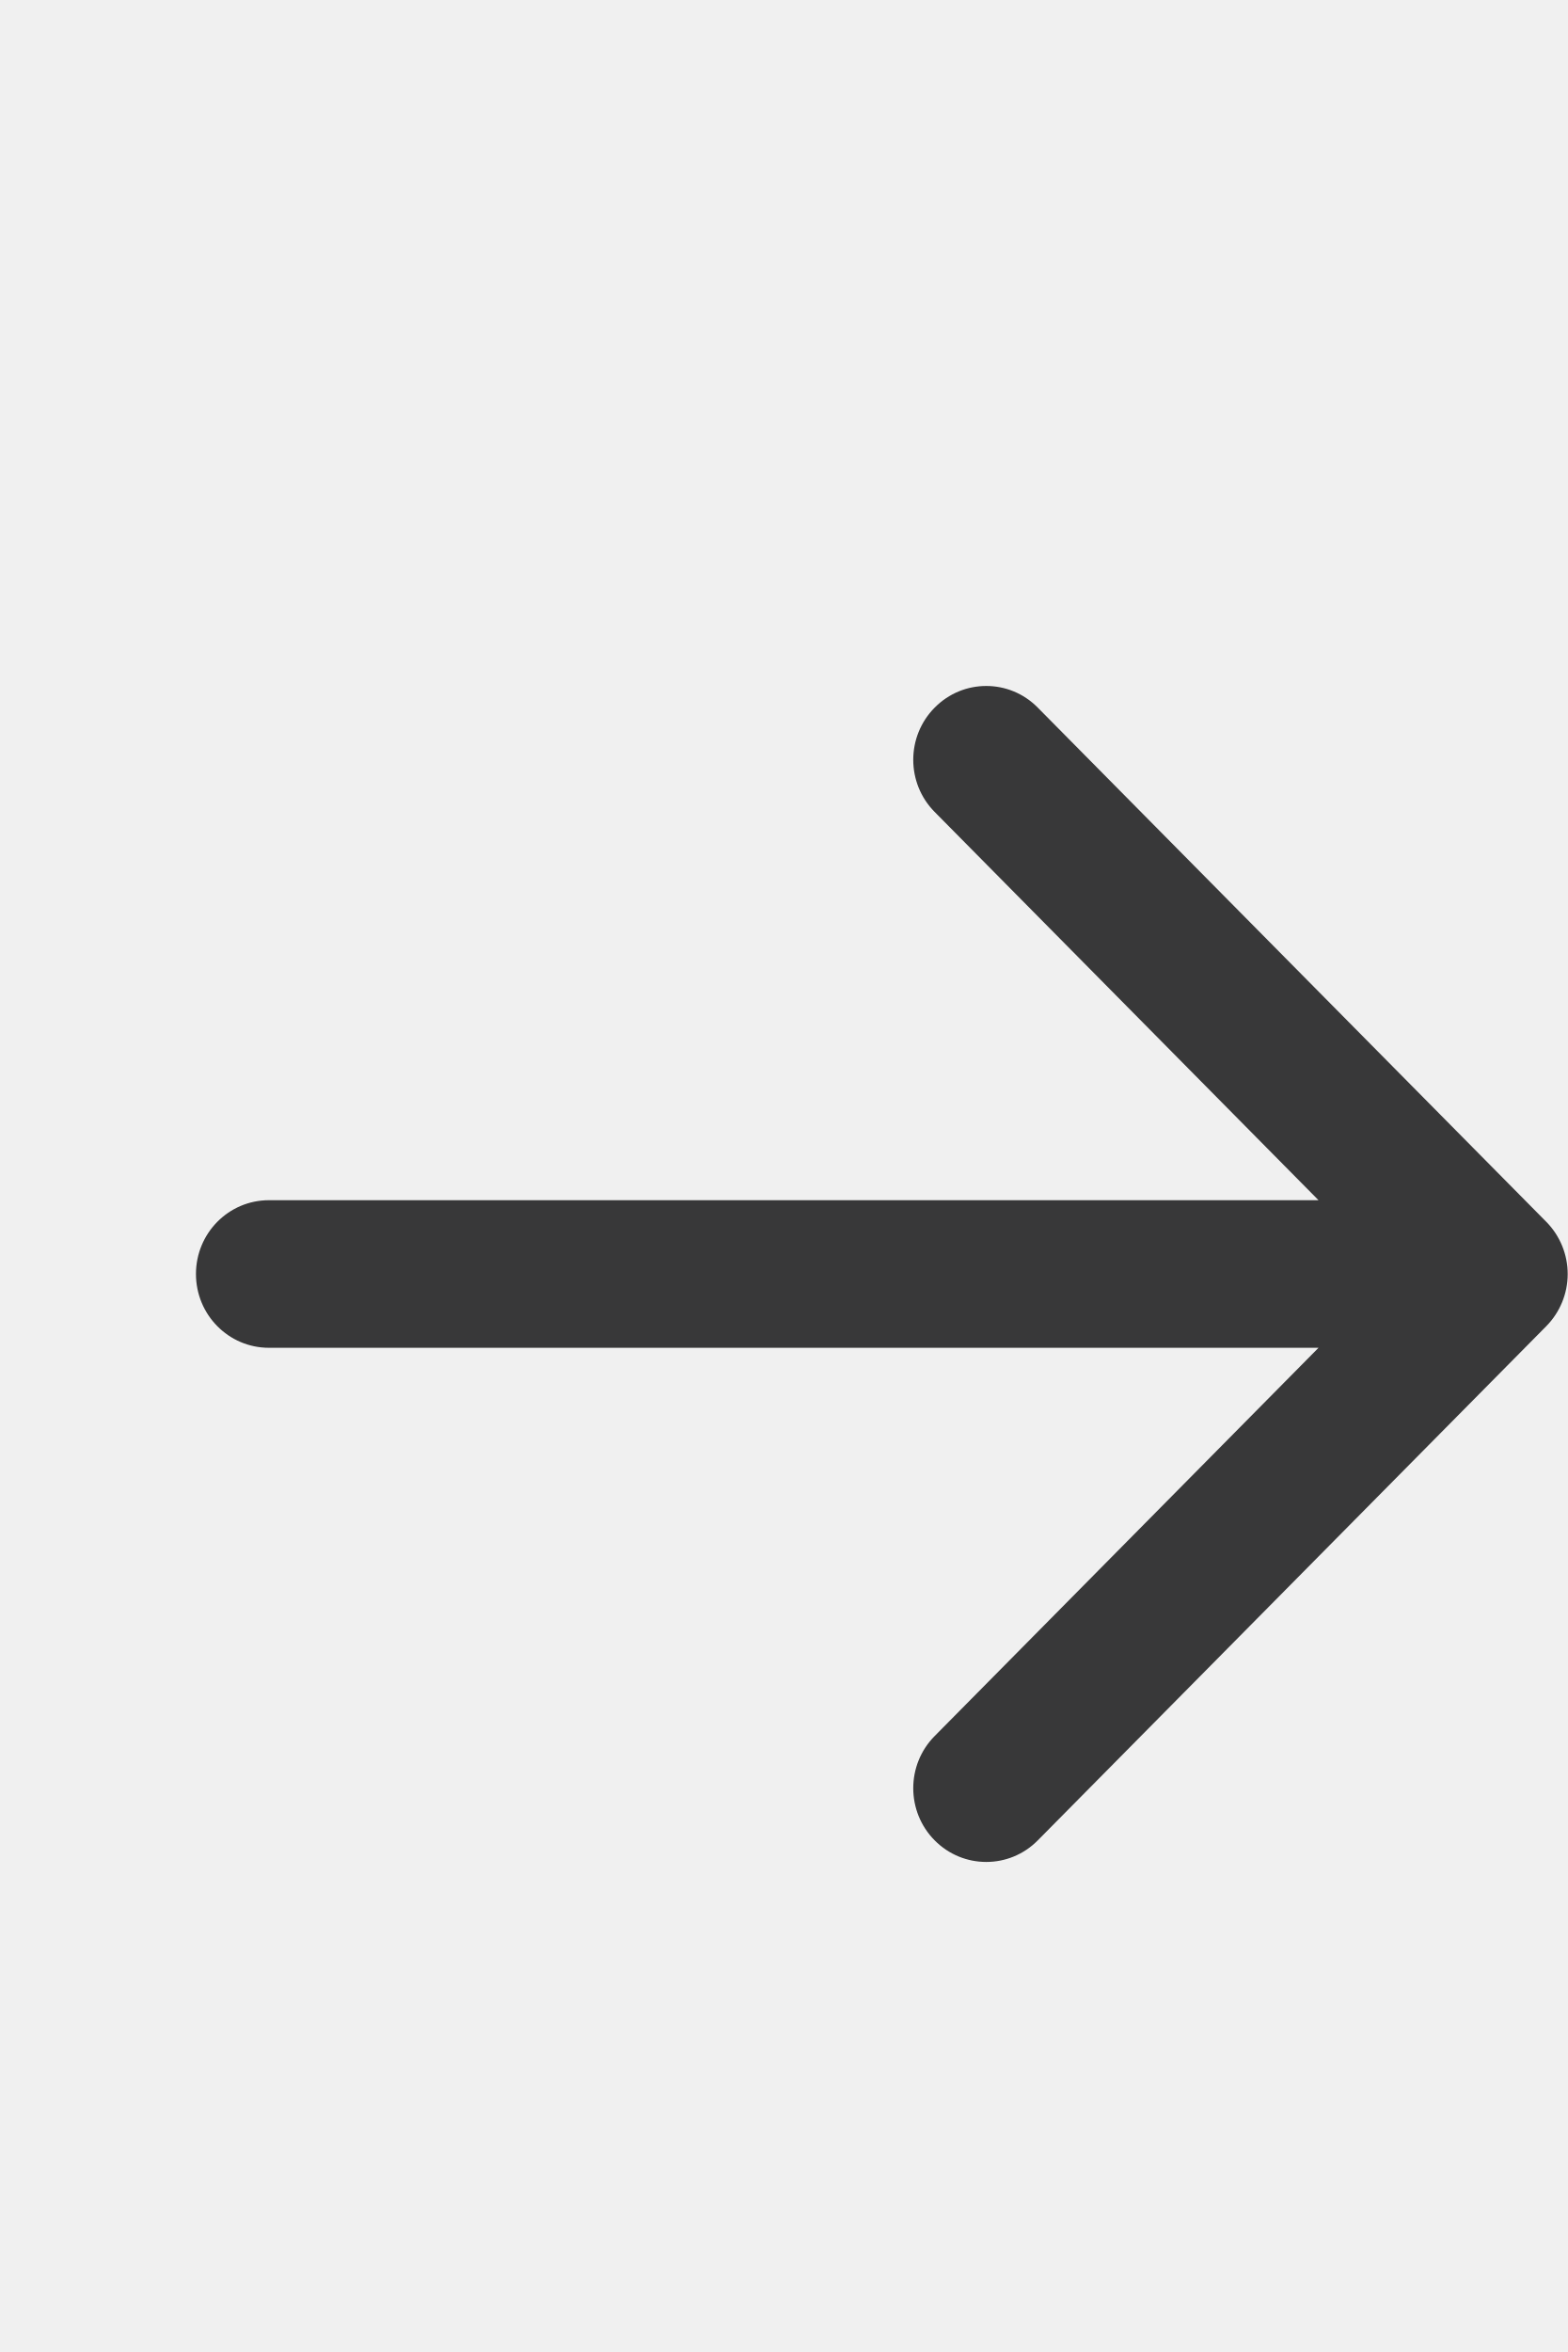
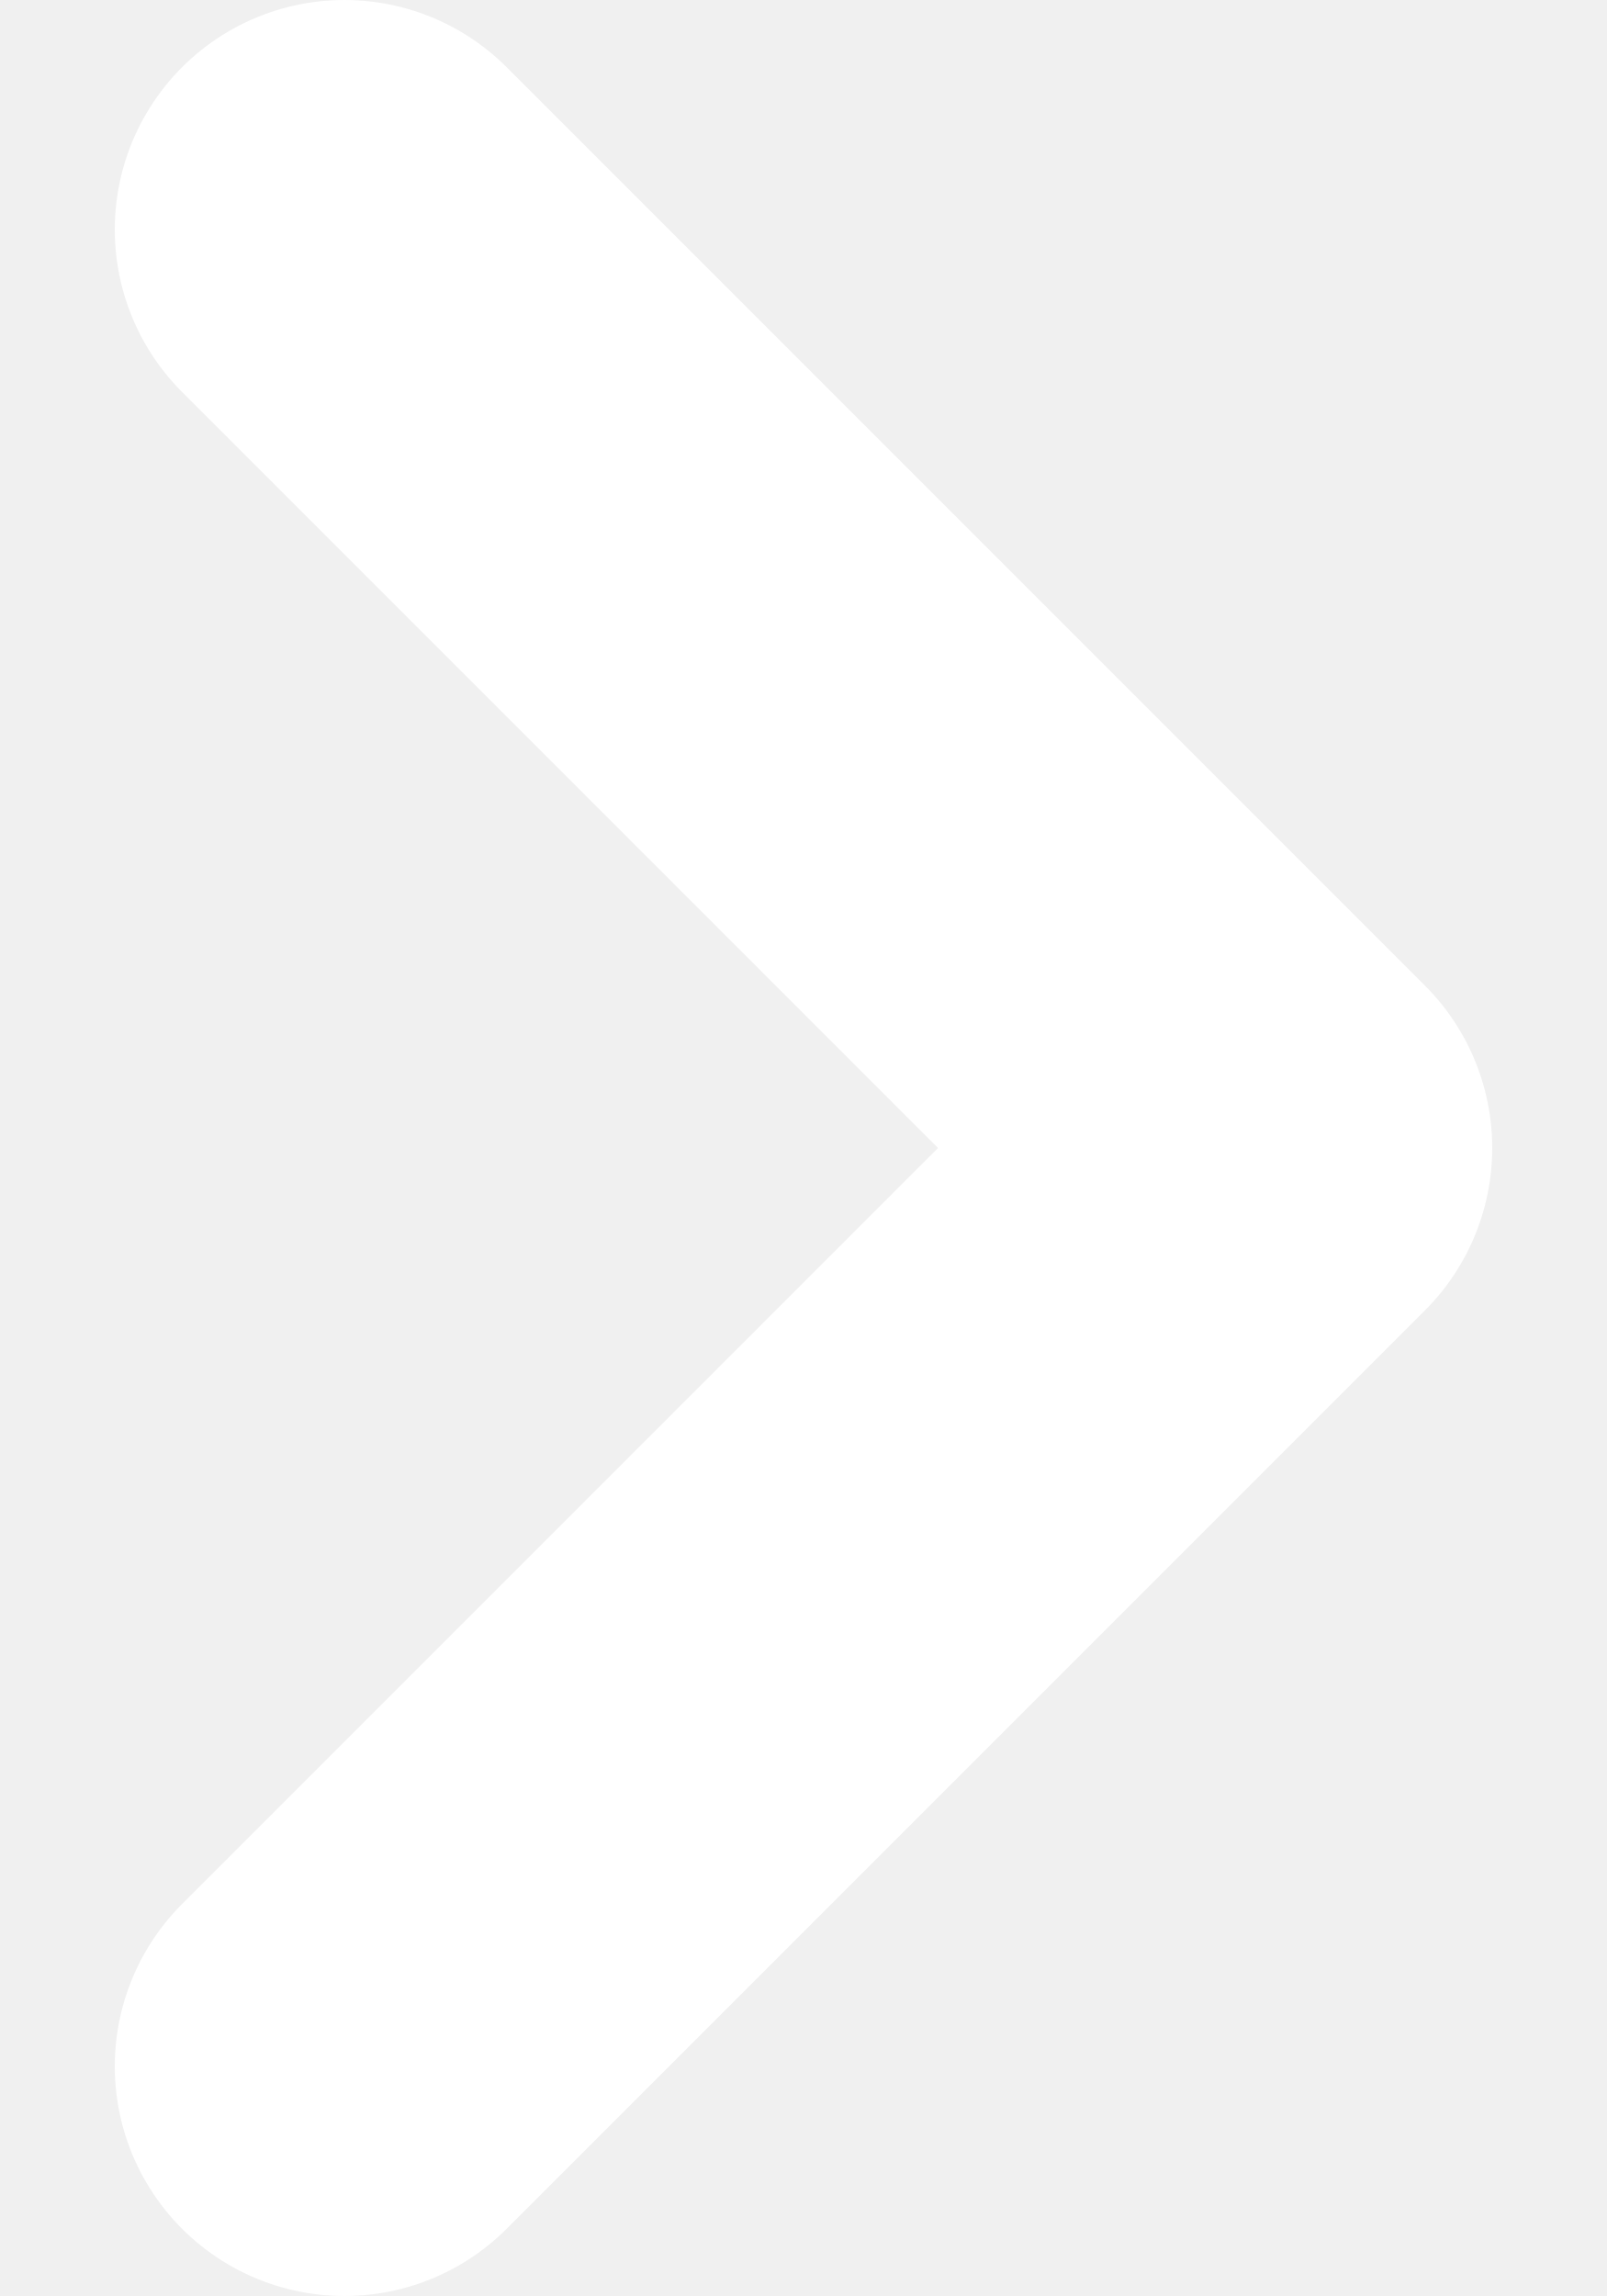
- <svg xmlns="http://www.w3.org/2000/svg" width="16" height="24" viewBox="0 0 16 24" fill="none">
-   <path fill-rule="evenodd" clip-rule="evenodd" d="M9.539 18.779C9.83 19.073 10.302 19.073 10.592 18.779L15.782 13.532C15.921 13.391 16 13.2 16 13C16 12.8 15.921 12.609 15.782 12.468L10.592 7.221C10.302 6.926 9.83 6.926 9.539 7.221C9.248 7.515 9.248 7.991 9.539 8.285L13.457 12.247L2.745 12.247C2.333 12.247 2 12.584 2 13C2 13.416 2.333 13.753 2.745 13.753L13.457 13.753L9.539 17.715C9.248 18.009 9.248 18.485 9.539 18.779Z" fill="#383839" />
+ <svg xmlns="http://www.w3.org/2000/svg" width="7" height="10" viewBox="0 0 7 10" fill="none">
+   <path d="M1.5 1L5.5 5L1.5 9" stroke="white" stroke-width="2" stroke-linecap="round" stroke-linejoin="round" />
</svg>
